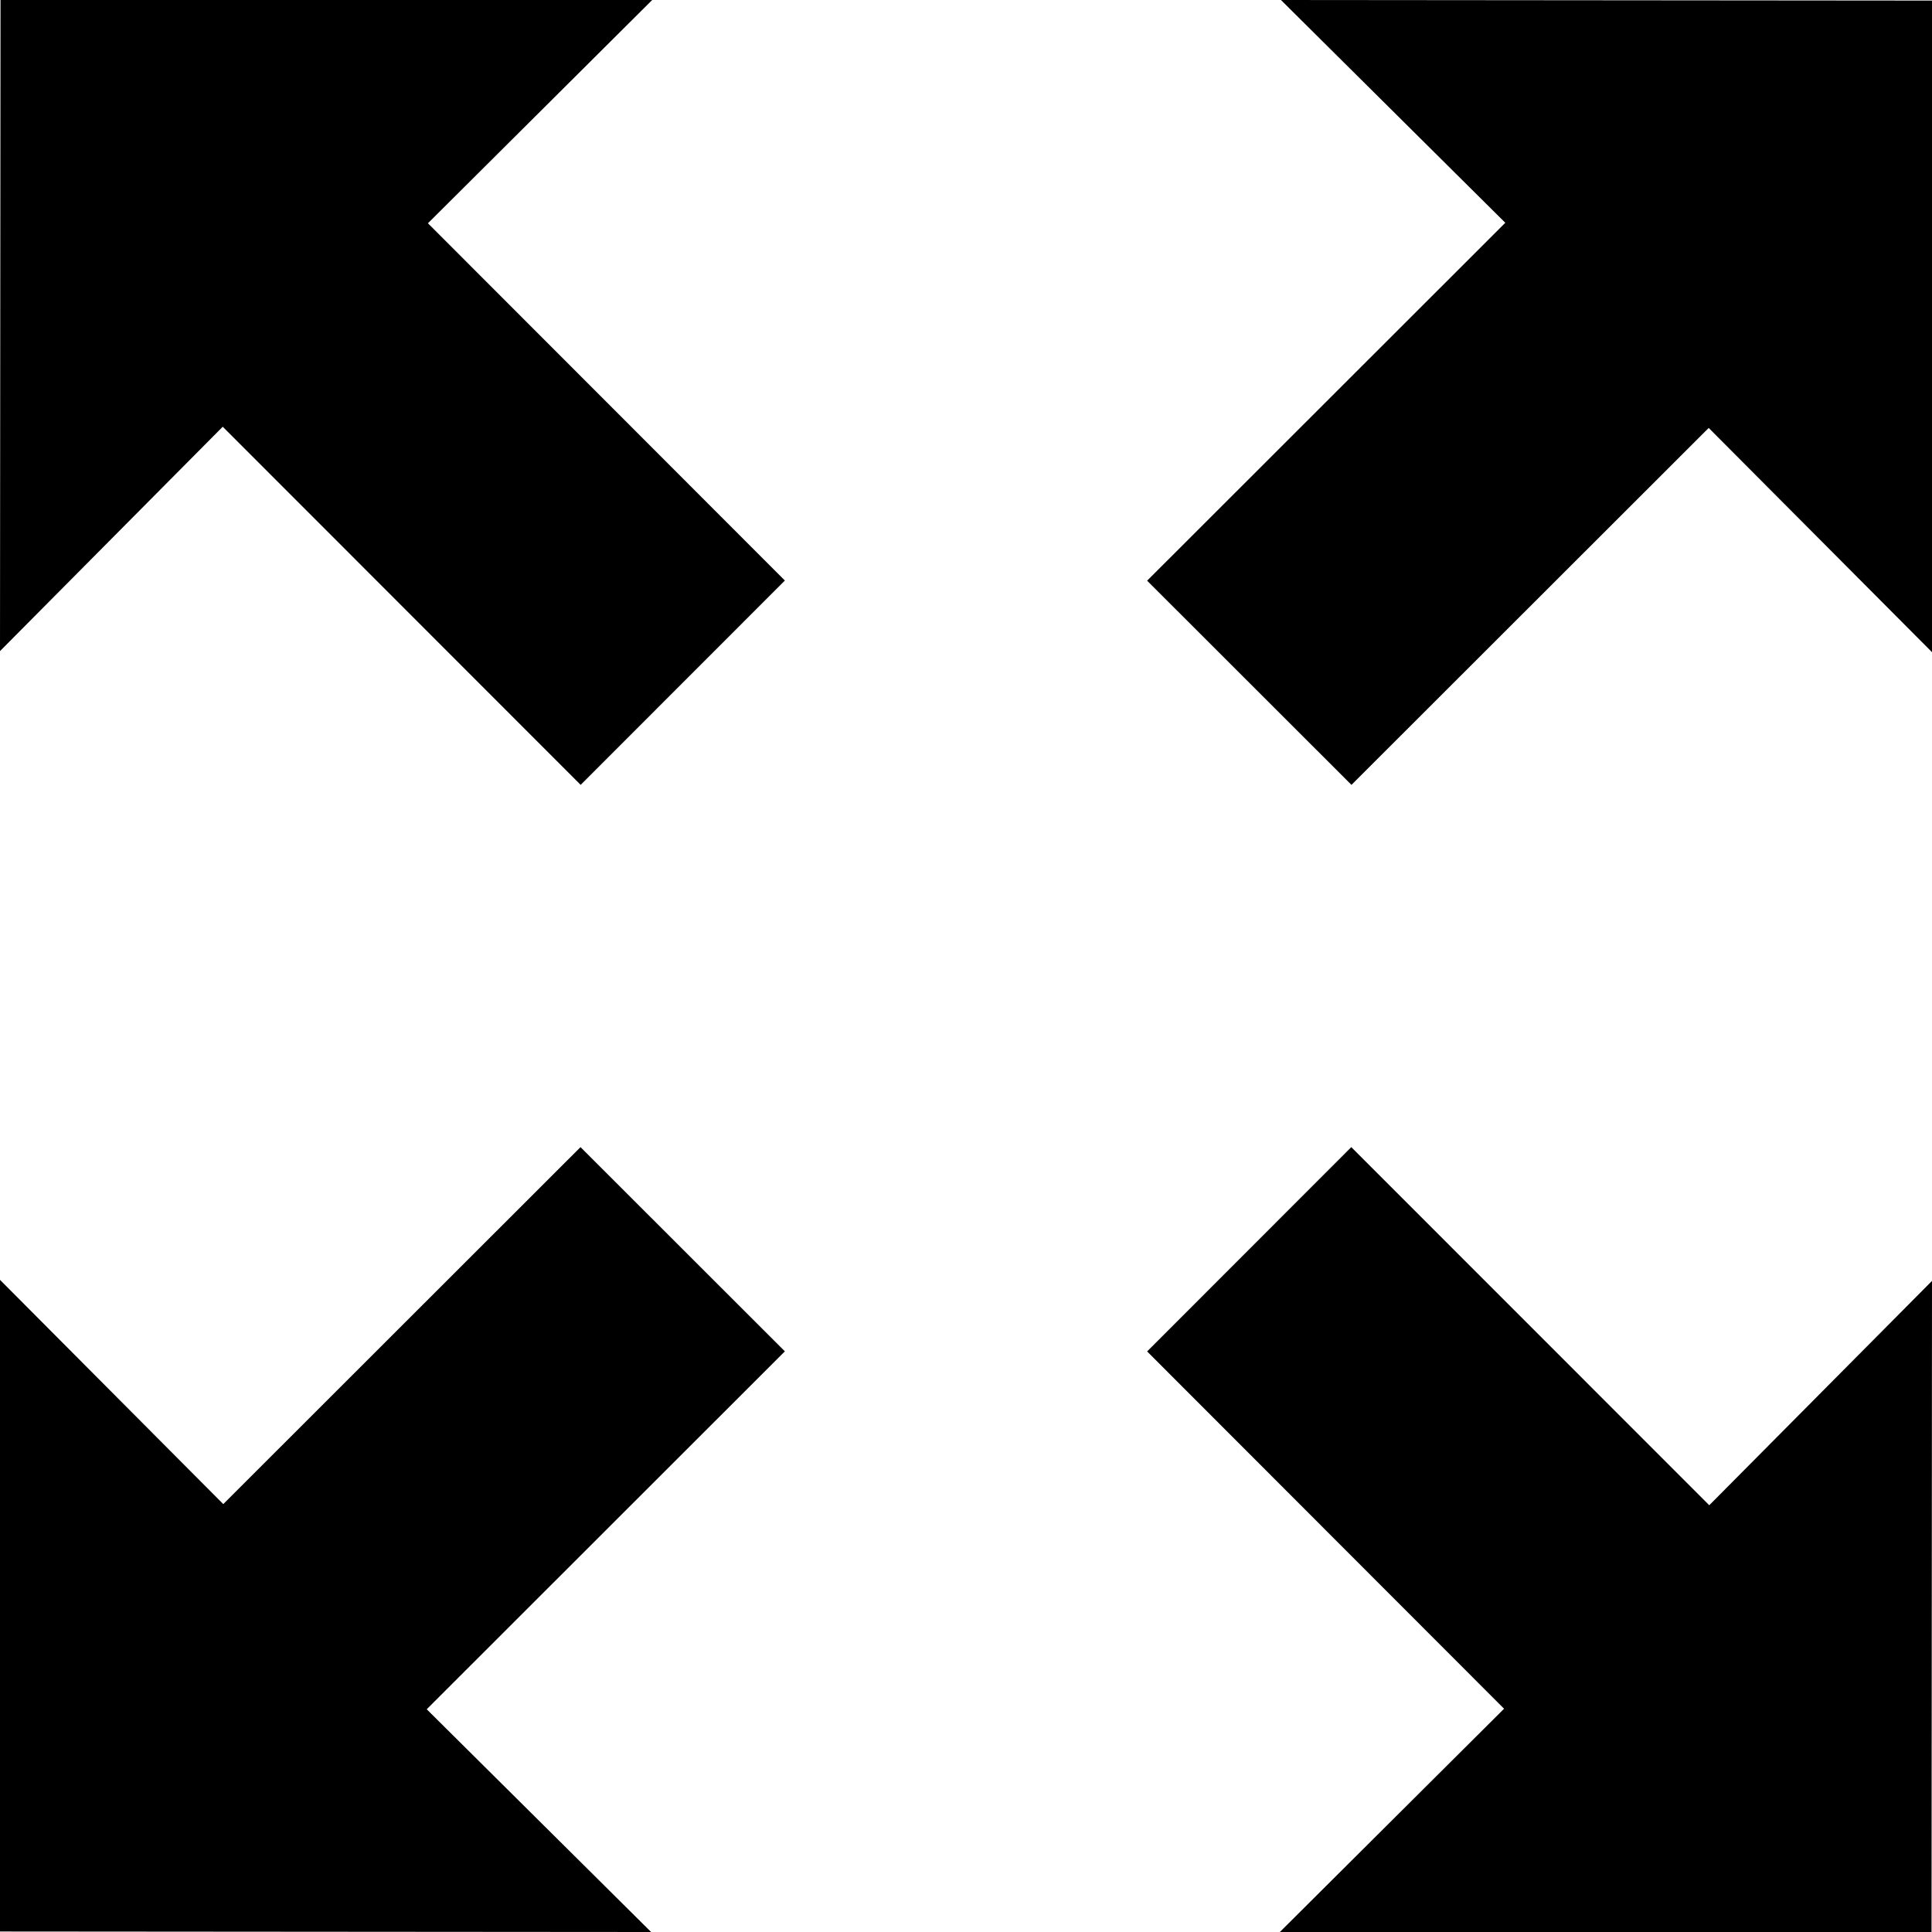
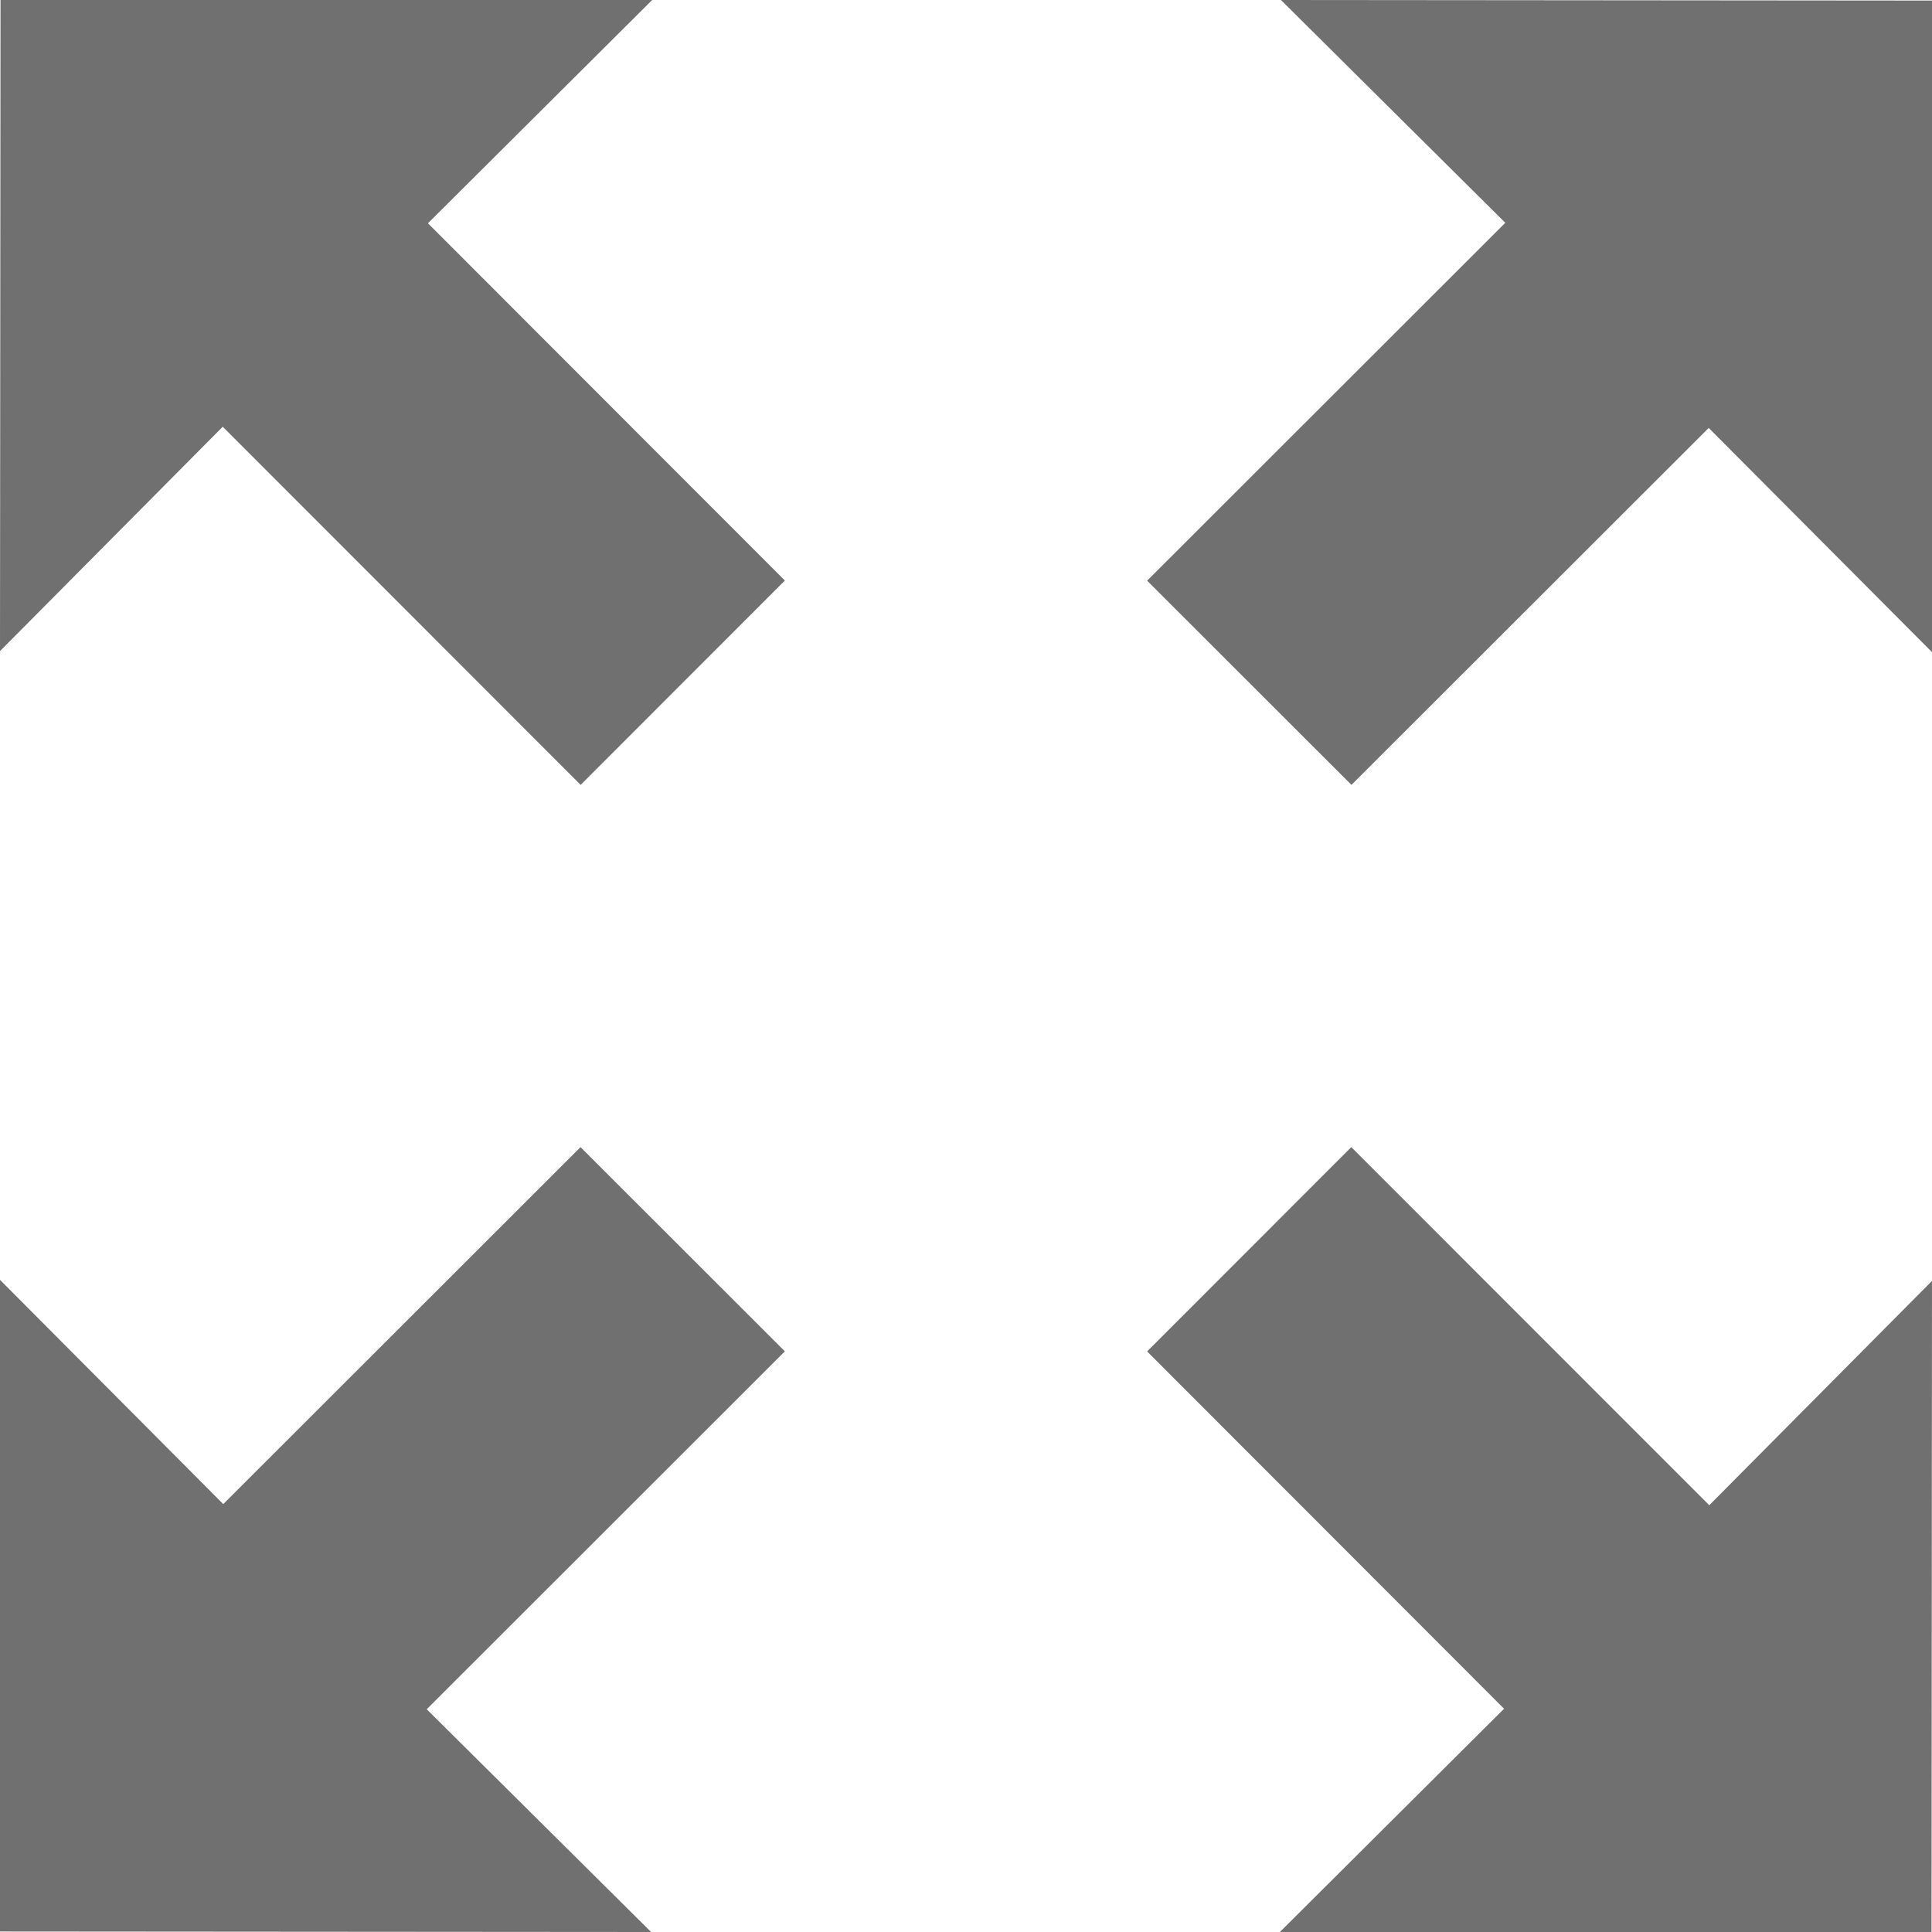
<svg xmlns="http://www.w3.org/2000/svg" width="128" height="128">
-   <path d="M38.47 52L52 38.462l-23.648-23.67L43.209 0H.035L0 43.137l14.757-14.865L38.47 52zm74.773 47.726L89.526 76 76 89.536l23.648 23.672L84.795 128h43.174L128 84.863l-14.757 14.863zM89.538 52l23.668-23.648L128 43.207V.038L84.866 0 99.73 14.76 76 38.472 89.538 52zM38.46 76L14.792 99.651 0 84.794v43.173l43.137.033-14.865-14.757L52 89.53 38.46 76z" />
+   <path d="M38.47 52L52 38.462l-23.648-23.67L43.209 0H.035L0 43.137l14.757-14.865L38.47 52zm74.773 47.726L89.526 76 76 89.536l23.648 23.672L84.795 128h43.174L128 84.863l-14.757 14.863zM89.538 52l23.668-23.648L128 43.207V.038L84.866 0 99.73 14.76 76 38.472 89.538 52zM38.46 76L14.792 99.651 0 84.794v43.173l43.137.033-14.865-14.757L52 89.53 38.46 76z" fill="#707070" />
</svg>
